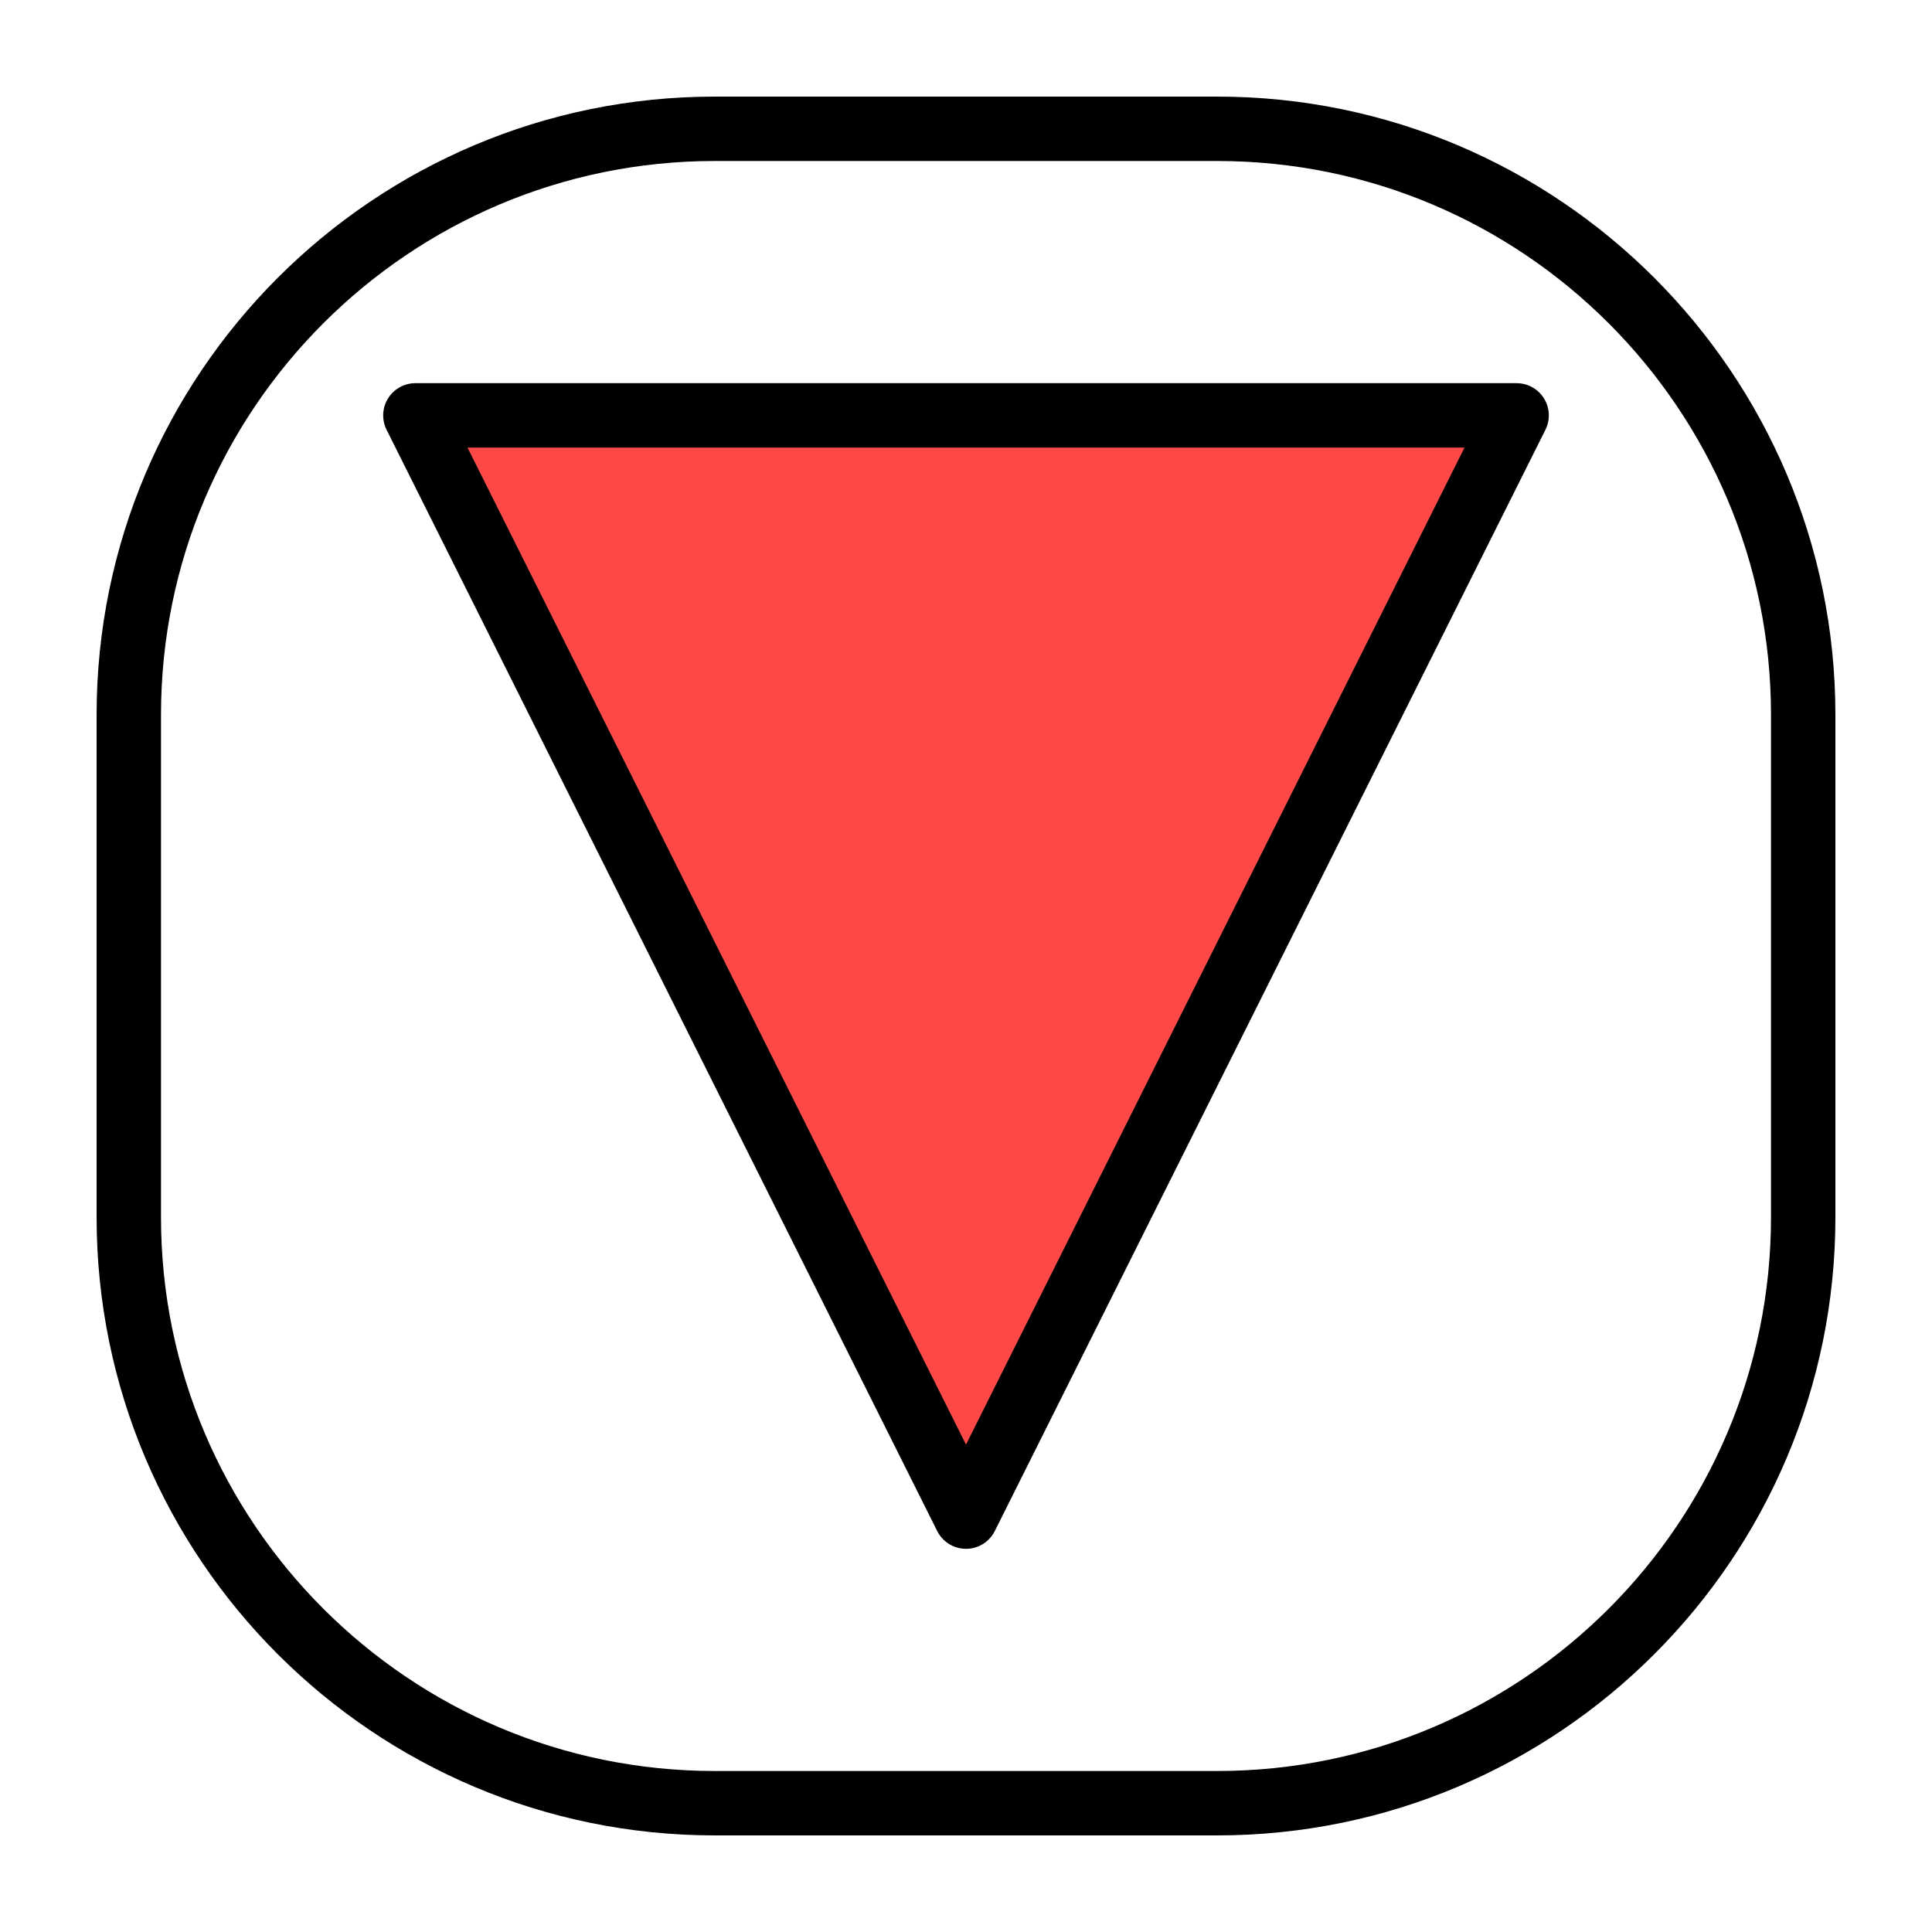
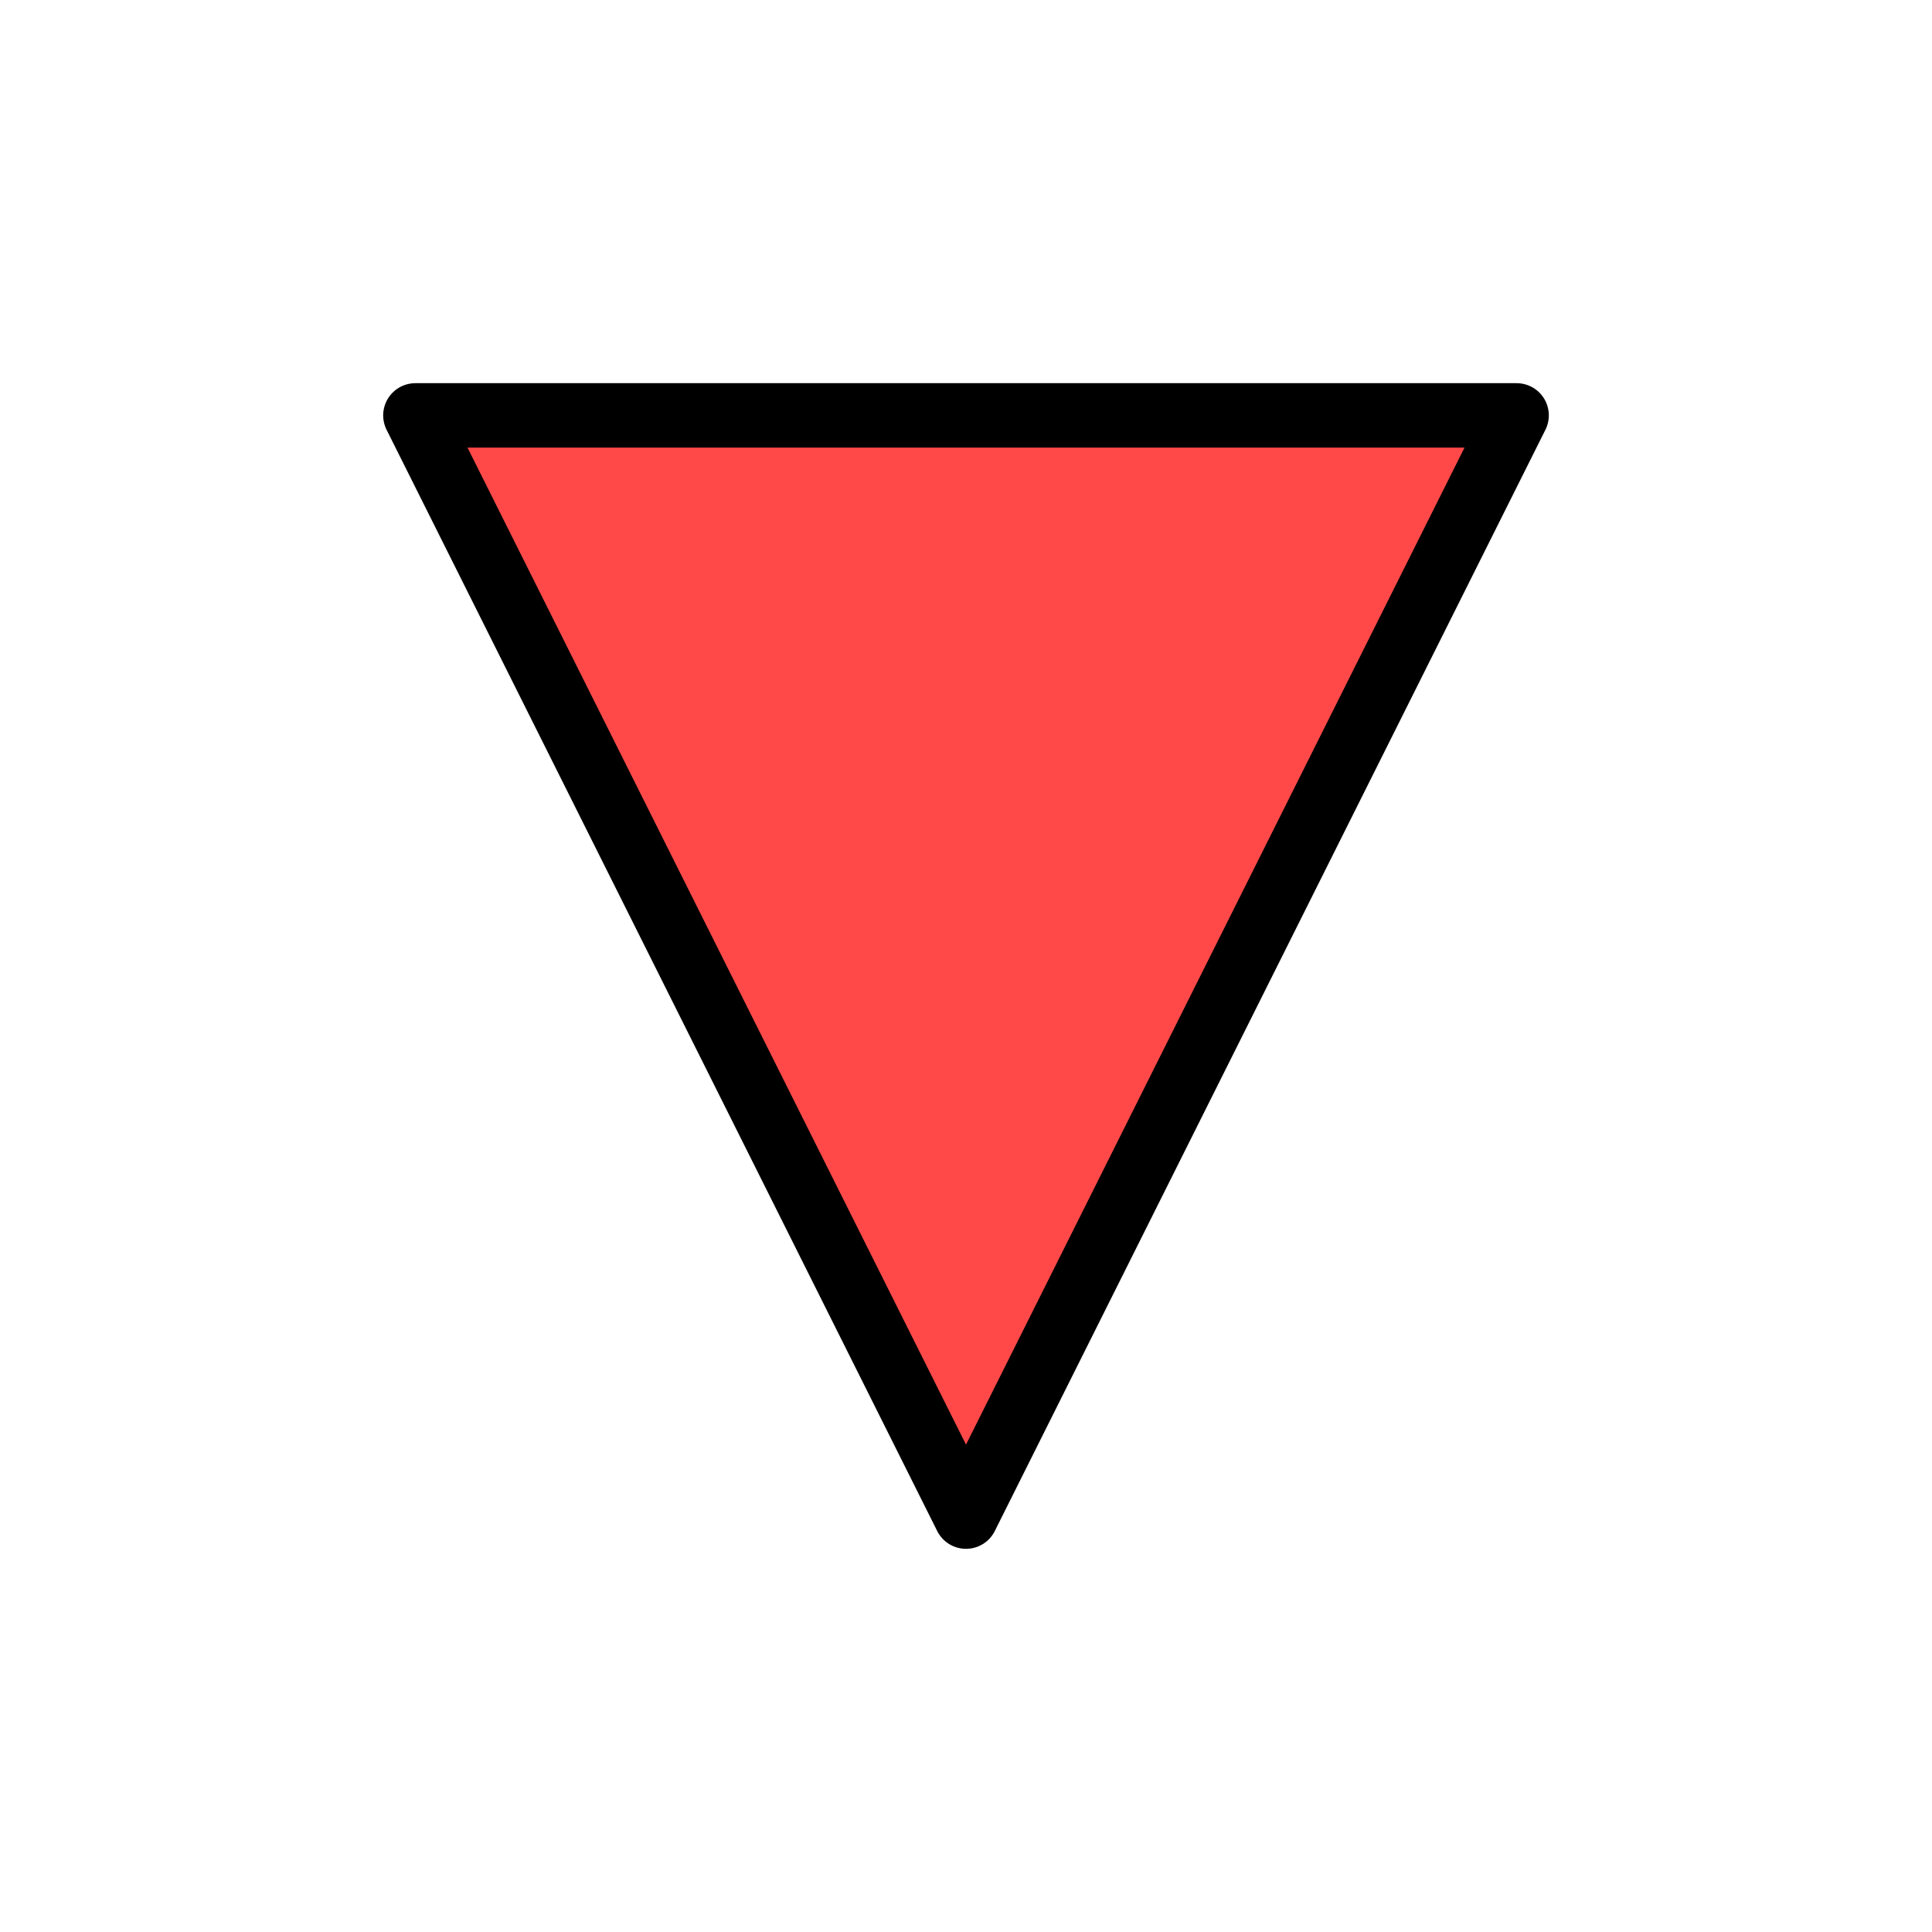
<svg xmlns="http://www.w3.org/2000/svg" width="100%" height="100%" viewBox="0 0 300 300" version="1.1" xml:space="preserve" style="fill-rule:evenodd;clip-rule:evenodd;stroke-linecap:round;stroke-linejoin:round;stroke-miterlimit:1.5;">
  <g transform="matrix(1,0,0,1,-1050,-342)">
    <g id="Artboard8" transform="matrix(1,0,0,1,-1750,342)">
      <rect x="2800" y="0" width="300" height="300" style="fill:none;" />
-       <g transform="matrix(1,0,0,1,2800,0)">
-         <path d="M280,111C280,60.776 239.224,20 189,20L111,20C60.776,20 20,60.776 20,111L20,189C20,239.224 60.776,280 111,280L189,280C239.224,280 280,239.224 280,189L280,111Z" style="fill:none;stroke:black;stroke-width:10px;" />
-       </g>
-       <g transform="matrix(-1,1.22465e-16,-1.22465e-16,-1,4135.32,658.5)">
-         <path d="M1185.32,423L1270.82,594L1099.82,594L1185.32,423Z" style="fill:rgb(255,73,73);stroke:black;stroke-width:10px;" />
+       <clipPath id="_clip1">
+         <rect x="2800" y="0" width="300" height="300" />
+       </clipPath>
+       <g clip-path="url(#_clip1)">
+         <g transform="matrix(1.15385,0,0,1.15385,2776.92,-23.0769)">
+           <path d="M280,150C280,78.251 221.749,20 150,20C78.251,20 20,78.251 20,150C20,221.749 78.251,280 150,280C221.749,280 280,221.749 280,150Z" style="fill:none;" />
+         </g>
+         <g transform="matrix(-1,1.22465e-16,-1.22465e-16,-1,4135.32,658.5)">
+           <path d="M1185.32,423L1270.82,594L1099.82,594L1185.32,423Z" style="fill:rgb(255,73,73);stroke:black;stroke-width:10px;" />
+         </g>
      </g>
    </g>
  </g>
</svg>
